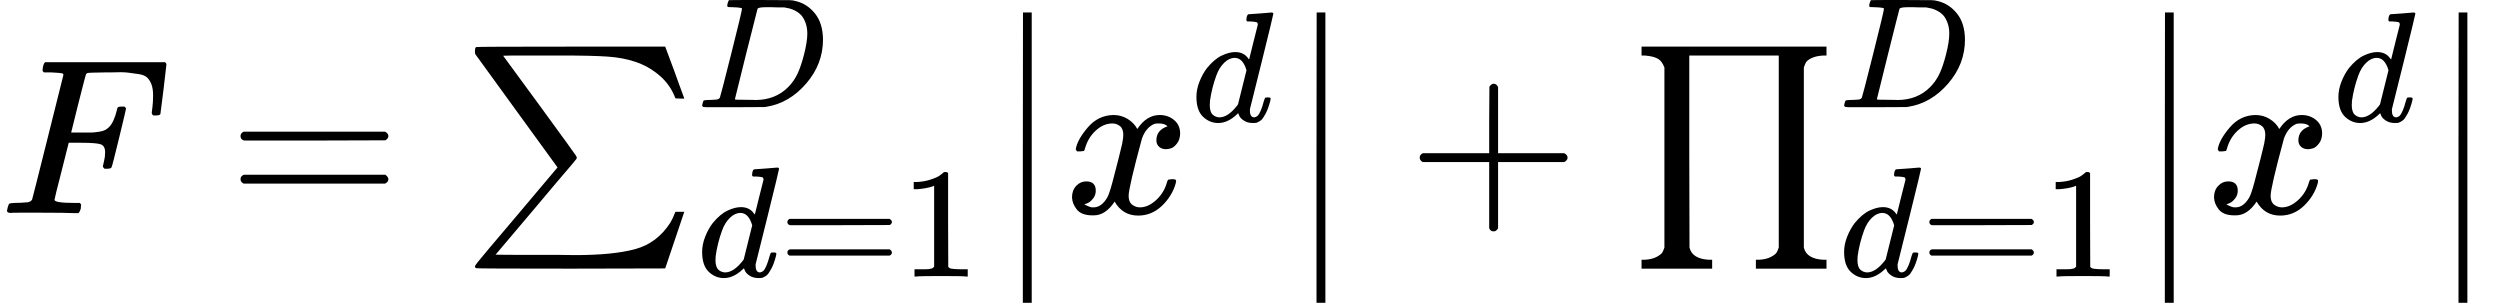
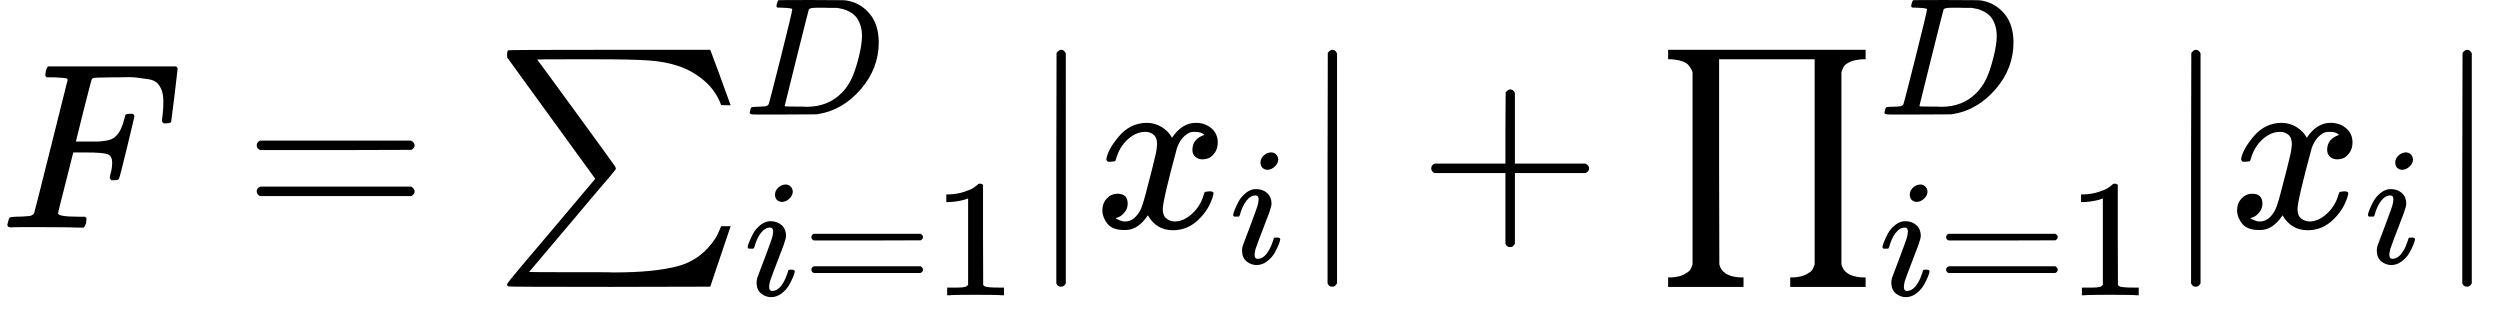
- <svg xmlns="http://www.w3.org/2000/svg" xmlns:xlink="http://www.w3.org/1999/xlink" width="25.473ex" height="3.085ex" viewBox="0 -960 11259.1 1363.7" aria-hidden="true" style="">
+ <svg xmlns="http://www.w3.org/2000/svg" xmlns:xlink="http://www.w3.org/1999/xlink" width="23.856ex" height="2.949ex" viewBox="0 -960 10544.2 1303.3" aria-hidden="true" style="">
  <defs>
-     <path id="MJX-215-TEX-I-1D439" d="M48 1Q31 1 31 11Q31 13 34 25Q38 41 42 43T65 46Q92 46 125 49Q139 52 144 61Q146 66 215 342T285 622Q285 629 281 629Q273 632 228 634H197Q191 640 191 642T193 659Q197 676 203 680H742Q749 676 749 669Q749 664 736 557T722 447Q720 440 702 440H690Q683 445 683 453Q683 454 686 477T689 530Q689 560 682 579T663 610T626 626T575 633T503 634H480Q398 633 393 631Q388 629 386 623Q385 622 352 492L320 363H375Q378 363 398 363T426 364T448 367T472 374T489 386Q502 398 511 419T524 457T529 475Q532 480 548 480H560Q567 475 567 470Q567 467 536 339T502 207Q500 200 482 200H470Q463 206 463 212Q463 215 468 234T473 274Q473 303 453 310T364 317H309L277 190Q245 66 245 60Q245 46 334 46H359Q365 40 365 39T363 19Q359 6 353 0H336Q295 2 185 2Q120 2 86 2T48 1Z" />
-     <path id="MJX-215-TEX-N-3D" d="M56 347Q56 360 70 367H707Q722 359 722 347Q722 336 708 328L390 327H72Q56 332 56 347ZM56 153Q56 168 72 173H708Q722 163 722 153Q722 140 707 133H70Q56 140 56 153Z" />
-     <path id="MJX-215-TEX-SO-2211" d="M61 748Q64 750 489 750H913L954 640Q965 609 976 579T993 533T999 516H979L959 517Q936 579 886 621T777 682Q724 700 655 705T436 710H319Q183 710 183 709Q186 706 348 484T511 259Q517 250 513 244L490 216Q466 188 420 134T330 27L149 -187Q149 -188 362 -188Q388 -188 436 -188T506 -189Q679 -189 778 -162T936 -43Q946 -27 959 6H999L913 -249L489 -250Q65 -250 62 -248Q56 -246 56 -239Q56 -234 118 -161Q186 -81 245 -11L428 206Q428 207 242 462L57 717L56 728Q56 744 61 748Z" />
-     <path id="MJX-215-TEX-I-1D437" d="M287 628Q287 635 230 637Q207 637 200 638T193 647Q193 655 197 667T204 682Q206 683 403 683Q570 682 590 682T630 676Q702 659 752 597T803 431Q803 275 696 151T444 3L430 1L236 0H125H72Q48 0 41 2T33 11Q33 13 36 25Q40 41 44 43T67 46Q94 46 127 49Q141 52 146 61Q149 65 218 339T287 628ZM703 469Q703 507 692 537T666 584T629 613T590 629T555 636Q553 636 541 636T512 636T479 637H436Q392 637 386 627Q384 623 313 339T242 52Q242 48 253 48T330 47Q335 47 349 47T373 46Q499 46 581 128Q617 164 640 212T683 339T703 469Z" />
-     <path id="MJX-215-TEX-I-1D451" d="M366 683Q367 683 438 688T511 694Q523 694 523 686Q523 679 450 384T375 83T374 68Q374 26 402 26Q411 27 422 35Q443 55 463 131Q469 151 473 152Q475 153 483 153H487H491Q506 153 506 145Q506 140 503 129Q490 79 473 48T445 8T417 -8Q409 -10 393 -10Q359 -10 336 5T306 36L300 51Q299 52 296 50Q294 48 292 46Q233 -10 172 -10Q117 -10 75 30T33 157Q33 205 53 255T101 341Q148 398 195 420T280 442Q336 442 364 400Q369 394 369 396Q370 400 396 505T424 616Q424 629 417 632T378 637H357Q351 643 351 645T353 664Q358 683 366 683ZM352 326Q329 405 277 405Q242 405 210 374T160 293Q131 214 119 129Q119 126 119 118T118 106Q118 61 136 44T179 26Q233 26 290 98L298 109L352 326Z" />
-     <path id="MJX-215-TEX-N-31" d="M213 578L200 573Q186 568 160 563T102 556H83V602H102Q149 604 189 617T245 641T273 663Q275 666 285 666Q294 666 302 660V361L303 61Q310 54 315 52T339 48T401 46H427V0H416Q395 3 257 3Q121 3 100 0H88V46H114Q136 46 152 46T177 47T193 50T201 52T207 57T213 61V578Z" />
-     <path id="MJX-215-TEX-S4-2223" d="M139 -249H137Q125 -249 119 -235V251L120 737Q130 750 139 750Q152 750 159 735V-235Q151 -249 141 -249H139Z" />
-     <path id="MJX-215-TEX-I-1D465" d="M52 289Q59 331 106 386T222 442Q257 442 286 424T329 379Q371 442 430 442Q467 442 494 420T522 361Q522 332 508 314T481 292T458 288Q439 288 427 299T415 328Q415 374 465 391Q454 404 425 404Q412 404 406 402Q368 386 350 336Q290 115 290 78Q290 50 306 38T341 26Q378 26 414 59T463 140Q466 150 469 151T485 153H489Q504 153 504 145Q504 144 502 134Q486 77 440 33T333 -11Q263 -11 227 52Q186 -10 133 -10H127Q78 -10 57 16T35 71Q35 103 54 123T99 143Q142 143 142 101Q142 81 130 66T107 46T94 41L91 40Q91 39 97 36T113 29T132 26Q168 26 194 71Q203 87 217 139T245 247T261 313Q266 340 266 352Q266 380 251 392T217 404Q177 404 142 372T93 290Q91 281 88 280T72 278H58Q52 284 52 289Z" />
-     <path id="MJX-215-TEX-N-2B" d="M56 237T56 250T70 270H369V420L370 570Q380 583 389 583Q402 583 409 568V270H707Q722 262 722 250T707 230H409V-68Q401 -82 391 -82H389H387Q375 -82 369 -68V230H70Q56 237 56 250Z" />
-     <path id="MJX-215-TEX-SO-220F" d="M158 656Q147 684 131 694Q110 707 69 710H55V750H888V710H874Q840 708 820 698T795 678T786 656V-155Q798 -206 874 -210H888V-250H570V-210H584Q618 -208 638 -197T663 -178T673 -155V710H270V277L271 -155Q283 -206 359 -210H373V-250H55V-210H69Q103 -208 123 -197T148 -178T158 -155V656Z" />
+     <path id="MJX-461-TEX-I-1D439" d="M48 1Q31 1 31 11Q31 13 34 25Q38 41 42 43T65 46Q92 46 125 49Q139 52 144 61Q146 66 215 342T285 622Q285 629 281 629Q273 632 228 634H197Q191 640 191 642T193 659Q197 676 203 680H742Q749 676 749 669Q749 664 736 557T722 447Q720 440 702 440H690Q683 445 683 453Q683 454 686 477T689 530Q689 560 682 579T663 610T626 626T575 633T503 634H480Q398 633 393 631Q388 629 386 623Q385 622 352 492L320 363H375Q378 363 398 363T426 364T448 367T472 374T489 386Q502 398 511 419T524 457T529 475Q532 480 548 480H560Q567 475 567 470Q567 467 536 339T502 207Q500 200 482 200H470Q463 206 463 212Q463 215 468 234T473 274Q473 303 453 310T364 317H309L277 190Q245 66 245 60Q245 46 334 46H359Q365 40 365 39T363 19Q359 6 353 0H336Q295 2 185 2Q120 2 86 2T48 1Z" />
+     <path id="MJX-461-TEX-N-3D" d="M56 347Q56 360 70 367H707Q722 359 722 347Q722 336 708 328L390 327H72Q56 332 56 347ZM56 153Q56 168 72 173H708Q722 163 722 153Q722 140 707 133H70Q56 140 56 153Z" />
+     <path id="MJX-461-TEX-SO-2211" d="M61 748Q64 750 489 750H913L954 640Q965 609 976 579T993 533T999 516H979L959 517Q936 579 886 621T777 682Q724 700 655 705T436 710H319Q183 710 183 709Q186 706 348 484T511 259Q517 250 513 244L490 216Q466 188 420 134T330 27L149 -187Q149 -188 362 -188Q388 -188 436 -188T506 -189Q679 -189 778 -162T936 -43Q946 -27 959 6H999L913 -249L489 -250Q65 -250 62 -248Q56 -246 56 -239Q56 -234 118 -161Q186 -81 245 -11L428 206Q428 207 242 462L57 717L56 728Q56 744 61 748Z" />
+     <path id="MJX-461-TEX-I-1D437" d="M287 628Q287 635 230 637Q207 637 200 638T193 647Q193 655 197 667T204 682Q206 683 403 683Q570 682 590 682T630 676Q702 659 752 597T803 431Q803 275 696 151T444 3L430 1L236 0H125H72Q48 0 41 2T33 11Q33 13 36 25Q40 41 44 43T67 46Q94 46 127 49Q141 52 146 61Q149 65 218 339T287 628ZM703 469Q703 507 692 537T666 584T629 613T590 629T555 636Q553 636 541 636T512 636T479 637H436Q392 637 386 627Q384 623 313 339T242 52Q242 48 253 48T330 47Q335 47 349 47T373 46Q499 46 581 128Q617 164 640 212T683 339T703 469Z" />
+     <path id="MJX-461-TEX-I-1D456" d="M184 600Q184 624 203 642T247 661Q265 661 277 649T290 619Q290 596 270 577T226 557Q211 557 198 567T184 600ZM21 287Q21 295 30 318T54 369T98 420T158 442Q197 442 223 419T250 357Q250 340 236 301T196 196T154 83Q149 61 149 51Q149 26 166 26Q175 26 185 29T208 43T235 78T260 137Q263 149 265 151T282 153Q302 153 302 143Q302 135 293 112T268 61T223 11T161 -11Q129 -11 102 10T74 74Q74 91 79 106T122 220Q160 321 166 341T173 380Q173 404 156 404H154Q124 404 99 371T61 287Q60 286 59 284T58 281T56 279T53 278T49 278T41 278H27Q21 284 21 287Z" />
+     <path id="MJX-461-TEX-N-31" d="M213 578L200 573Q186 568 160 563T102 556H83V602H102Q149 604 189 617T245 641T273 663Q275 666 285 666Q294 666 302 660V361L303 61Q310 54 315 52T339 48T401 46H427V0H416Q395 3 257 3Q121 3 100 0H88V46H114Q136 46 152 46T177 47T193 50T201 52T207 57T213 61V578Z" />
+     <path id="MJX-461-TEX-N-7C" d="M139 -249H137Q125 -249 119 -235V251L120 737Q130 750 139 750Q152 750 159 735V-235Q151 -249 141 -249H139Z" />
+     <path id="MJX-461-TEX-I-1D465" d="M52 289Q59 331 106 386T222 442Q257 442 286 424T329 379Q371 442 430 442Q467 442 494 420T522 361Q522 332 508 314T481 292T458 288Q439 288 427 299T415 328Q415 374 465 391Q454 404 425 404Q412 404 406 402Q368 386 350 336Q290 115 290 78Q290 50 306 38T341 26Q378 26 414 59T463 140Q466 150 469 151T485 153H489Q504 153 504 145Q504 144 502 134Q486 77 440 33T333 -11Q263 -11 227 52Q186 -10 133 -10H127Q78 -10 57 16T35 71Q35 103 54 123T99 143Q142 143 142 101Q142 81 130 66T107 46T94 41L91 40Q91 39 97 36T113 29T132 26Q168 26 194 71Q203 87 217 139T245 247T261 313Q266 340 266 352Q266 380 251 392T217 404Q177 404 142 372T93 290Q91 281 88 280T72 278H58Q52 284 52 289Z" />
+     <path id="MJX-461-TEX-N-2B" d="M56 237T56 250T70 270H369V420L370 570Q380 583 389 583Q402 583 409 568V270H707Q722 262 722 250T707 230H409V-68Q401 -82 391 -82H389H387Q375 -82 369 -68V230H70Q56 237 56 250Z" />
+     <path id="MJX-461-TEX-SO-220F" d="M158 656Q147 684 131 694Q110 707 69 710H55V750H888V710H874Q840 708 820 698T795 678T786 656V-155Q798 -206 874 -210H888V-250H570V-210H584Q618 -208 638 -197T663 -178T673 -155V710H270V277L271 -155Q283 -206 359 -210H373V-250H55V-210H69Q103 -208 123 -197T148 -178T158 -155V656Z" />
  </defs>
  <g stroke="currentColor" fill="currentColor" stroke-width="0" transform="matrix(1 0 0 -1 0 0)">
    <g data-mml-node="math">
      <g data-mml-node="mi">
-         <use xlink:href="#MJX-215-TEX-I-1D439" />
+         <use xlink:href="#MJX-461-TEX-I-1D439" />
      </g>
      <g data-mml-node="mo" transform="translate(1026.8, 0)">
-         <use xlink:href="#MJX-215-TEX-N-3D" />
+         <use xlink:href="#MJX-461-TEX-N-3D" />
      </g>
-       <g data-mml-node="TeXAtom" data-mjx-texclass="ORD" transform="translate(2082.6, 0)">
-         <g data-mml-node="mstyle">
-           <g data-mml-node="munderover">
-             <g data-mml-node="mo">
-               <use xlink:href="#MJX-215-TEX-SO-2211" />
+       <g data-mml-node="mstyle" transform="translate(2082.6, 0)">
+         <g data-mml-node="munderover">
+           <g data-mml-node="mo">
+             <use xlink:href="#MJX-461-TEX-SO-2211" />
+           </g>
+           <g data-mml-node="TeXAtom" transform="translate(1056, 477.1) scale(0.707)" data-mjx-texclass="ORD">
+             <g data-mml-node="mi">
+               <use xlink:href="#MJX-461-TEX-I-1D437" />
            </g>
-             <g data-mml-node="TeXAtom" transform="translate(1056, 477.1) scale(0.707)" data-mjx-texclass="ORD">
-               <g data-mml-node="mi">
-                 <use xlink:href="#MJX-215-TEX-I-1D437" />
-               </g>
+           </g>
+           <g data-mml-node="TeXAtom" transform="translate(1056, -285.4) scale(0.707)" data-mjx-texclass="ORD">
+             <g data-mml-node="mi">
+               <use xlink:href="#MJX-461-TEX-I-1D456" />
            </g>
-             <g data-mml-node="TeXAtom" transform="translate(1056, -285.4) scale(0.707)" data-mjx-texclass="ORD">
-               <g data-mml-node="mi">
-                 <use xlink:href="#MJX-215-TEX-I-1D451" />
-               </g>
-               <g data-mml-node="mo" transform="translate(520, 0)">
-                 <use xlink:href="#MJX-215-TEX-N-3D" />
-               </g>
-               <g data-mml-node="mn" transform="translate(1298, 0)">
-                 <use xlink:href="#MJX-215-TEX-N-31" />
-               </g>
+             <g data-mml-node="mo" transform="translate(345, 0)">
+               <use xlink:href="#MJX-461-TEX-N-3D" />
+             </g>
+             <g data-mml-node="mn" transform="translate(1123, 0)">
+               <use xlink:href="#MJX-461-TEX-N-31" />
            </g>
          </g>
        </g>
-       </g>
-       <g data-mml-node="mrow" transform="translate(4459.9, 0)">
-         <g data-mml-node="mo">
-           <svg width="278" height="1307.5" y="-403.7" x="27.5" viewBox="0 -162 278 1307.5">
-             <use xlink:href="#MJX-215-TEX-S4-2223" transform="scale(1, 1.963)" />
-           </svg>
-         </g>
-         <g data-mml-node="msup" transform="translate(333, 0)">
-           <g data-mml-node="mi">
-             <use xlink:href="#MJX-215-TEX-I-1D465" />
+         <g data-mml-node="mrow" transform="translate(2253.6, 0)">
+           <g data-mml-node="mo">
+             <use xlink:href="#MJX-461-TEX-N-7C" />
          </g>
-           <g data-mml-node="mi" transform="translate(572, 413) scale(0.707)">
-             <use xlink:href="#MJX-215-TEX-I-1D451" />
+           <g data-mml-node="msub" transform="translate(278, 0)">
+             <g data-mml-node="mi">
+               <use xlink:href="#MJX-461-TEX-I-1D465" />
+             </g>
+             <g data-mml-node="mi" transform="translate(572, -150) scale(0.707)">
+               <use xlink:href="#MJX-461-TEX-I-1D456" />
+             </g>
+           </g>
+           <g data-mml-node="mo" transform="translate(1144, 0)">
+             <use xlink:href="#MJX-461-TEX-N-7C" />
          </g>
        </g>
-         <g data-mml-node="mo" transform="translate(1322.7, 0)">
-           <svg width="278" height="1307.5" y="-403.7" x="27.5" viewBox="0 -162 278 1307.5">
-             <use xlink:href="#MJX-215-TEX-S4-2223" transform="scale(1, 1.963)" />
-           </svg>
+         <g data-mml-node="mo" transform="translate(3897.8, 0)">
+           <use xlink:href="#MJX-461-TEX-N-2B" />
        </g>
-       </g>
-       <g data-mml-node="mo" transform="translate(6337.9, 0)">
-         <use xlink:href="#MJX-215-TEX-N-2B" />
-       </g>
-       <g data-mml-node="TeXAtom" data-mjx-texclass="ORD" transform="translate(7338.1, 0)">
-         <g data-mml-node="mstyle">
+         <g data-mml-node="mstyle" transform="translate(4898, 0)">
          <g data-mml-node="munderover">
            <g data-mml-node="mo">
-               <use xlink:href="#MJX-215-TEX-SO-220F" />
+               <use xlink:href="#MJX-461-TEX-SO-220F" />
            </g>
            <g data-mml-node="TeXAtom" transform="translate(944, 477.1) scale(0.707)" data-mjx-texclass="ORD">
              <g data-mml-node="mi">
-                 <use xlink:href="#MJX-215-TEX-I-1D437" />
+                 <use xlink:href="#MJX-461-TEX-I-1D437" />
              </g>
            </g>
            <g data-mml-node="TeXAtom" transform="translate(944, -285.4) scale(0.707)" data-mjx-texclass="ORD">
              <g data-mml-node="mi">
-                 <use xlink:href="#MJX-215-TEX-I-1D451" />
+                 <use xlink:href="#MJX-461-TEX-I-1D456" />
              </g>
-               <g data-mml-node="mo" transform="translate(520, 0)">
-                 <use xlink:href="#MJX-215-TEX-N-3D" />
+               <g data-mml-node="mo" transform="translate(345, 0)">
+                 <use xlink:href="#MJX-461-TEX-N-3D" />
              </g>
-               <g data-mml-node="mn" transform="translate(1298, 0)">
-                 <use xlink:href="#MJX-215-TEX-N-31" />
+               <g data-mml-node="mn" transform="translate(1123, 0)">
+                 <use xlink:href="#MJX-461-TEX-N-31" />
              </g>
            </g>
          </g>
-         </g>
-       </g>
-       <g data-mml-node="mrow" transform="translate(9603.5, 0)">
-         <g data-mml-node="mo">
-           <svg width="278" height="1307.5" y="-403.7" x="27.5" viewBox="0 -162 278 1307.5">
-             <use xlink:href="#MJX-215-TEX-S4-2223" transform="scale(1, 1.963)" />
-           </svg>
-         </g>
-         <g data-mml-node="msup" transform="translate(333, 0)">
-           <g data-mml-node="mi">
-             <use xlink:href="#MJX-215-TEX-I-1D465" />
+           <g data-mml-node="mrow" transform="translate(2141.6, 0)">
+             <g data-mml-node="mo">
+               <use xlink:href="#MJX-461-TEX-N-7C" />
+             </g>
+             <g data-mml-node="msub" transform="translate(278, 0)">
+               <g data-mml-node="mi">
+                 <use xlink:href="#MJX-461-TEX-I-1D465" />
+               </g>
+               <g data-mml-node="mi" transform="translate(572, -150) scale(0.707)">
+                 <use xlink:href="#MJX-461-TEX-I-1D456" />
+               </g>
+             </g>
+             <g data-mml-node="mo" transform="translate(1144, 0)">
+               <use xlink:href="#MJX-461-TEX-N-7C" />
+             </g>
          </g>
-           <g data-mml-node="mi" transform="translate(572, 413) scale(0.707)">
-             <use xlink:href="#MJX-215-TEX-I-1D451" />
-           </g>
-         </g>
-         <g data-mml-node="mo" transform="translate(1322.7, 0)">
-           <svg width="278" height="1307.5" y="-403.7" x="27.5" viewBox="0 -162 278 1307.5">
-             <use xlink:href="#MJX-215-TEX-S4-2223" transform="scale(1, 1.963)" />
-           </svg>
        </g>
      </g>
    </g>
  </g>
</svg>
